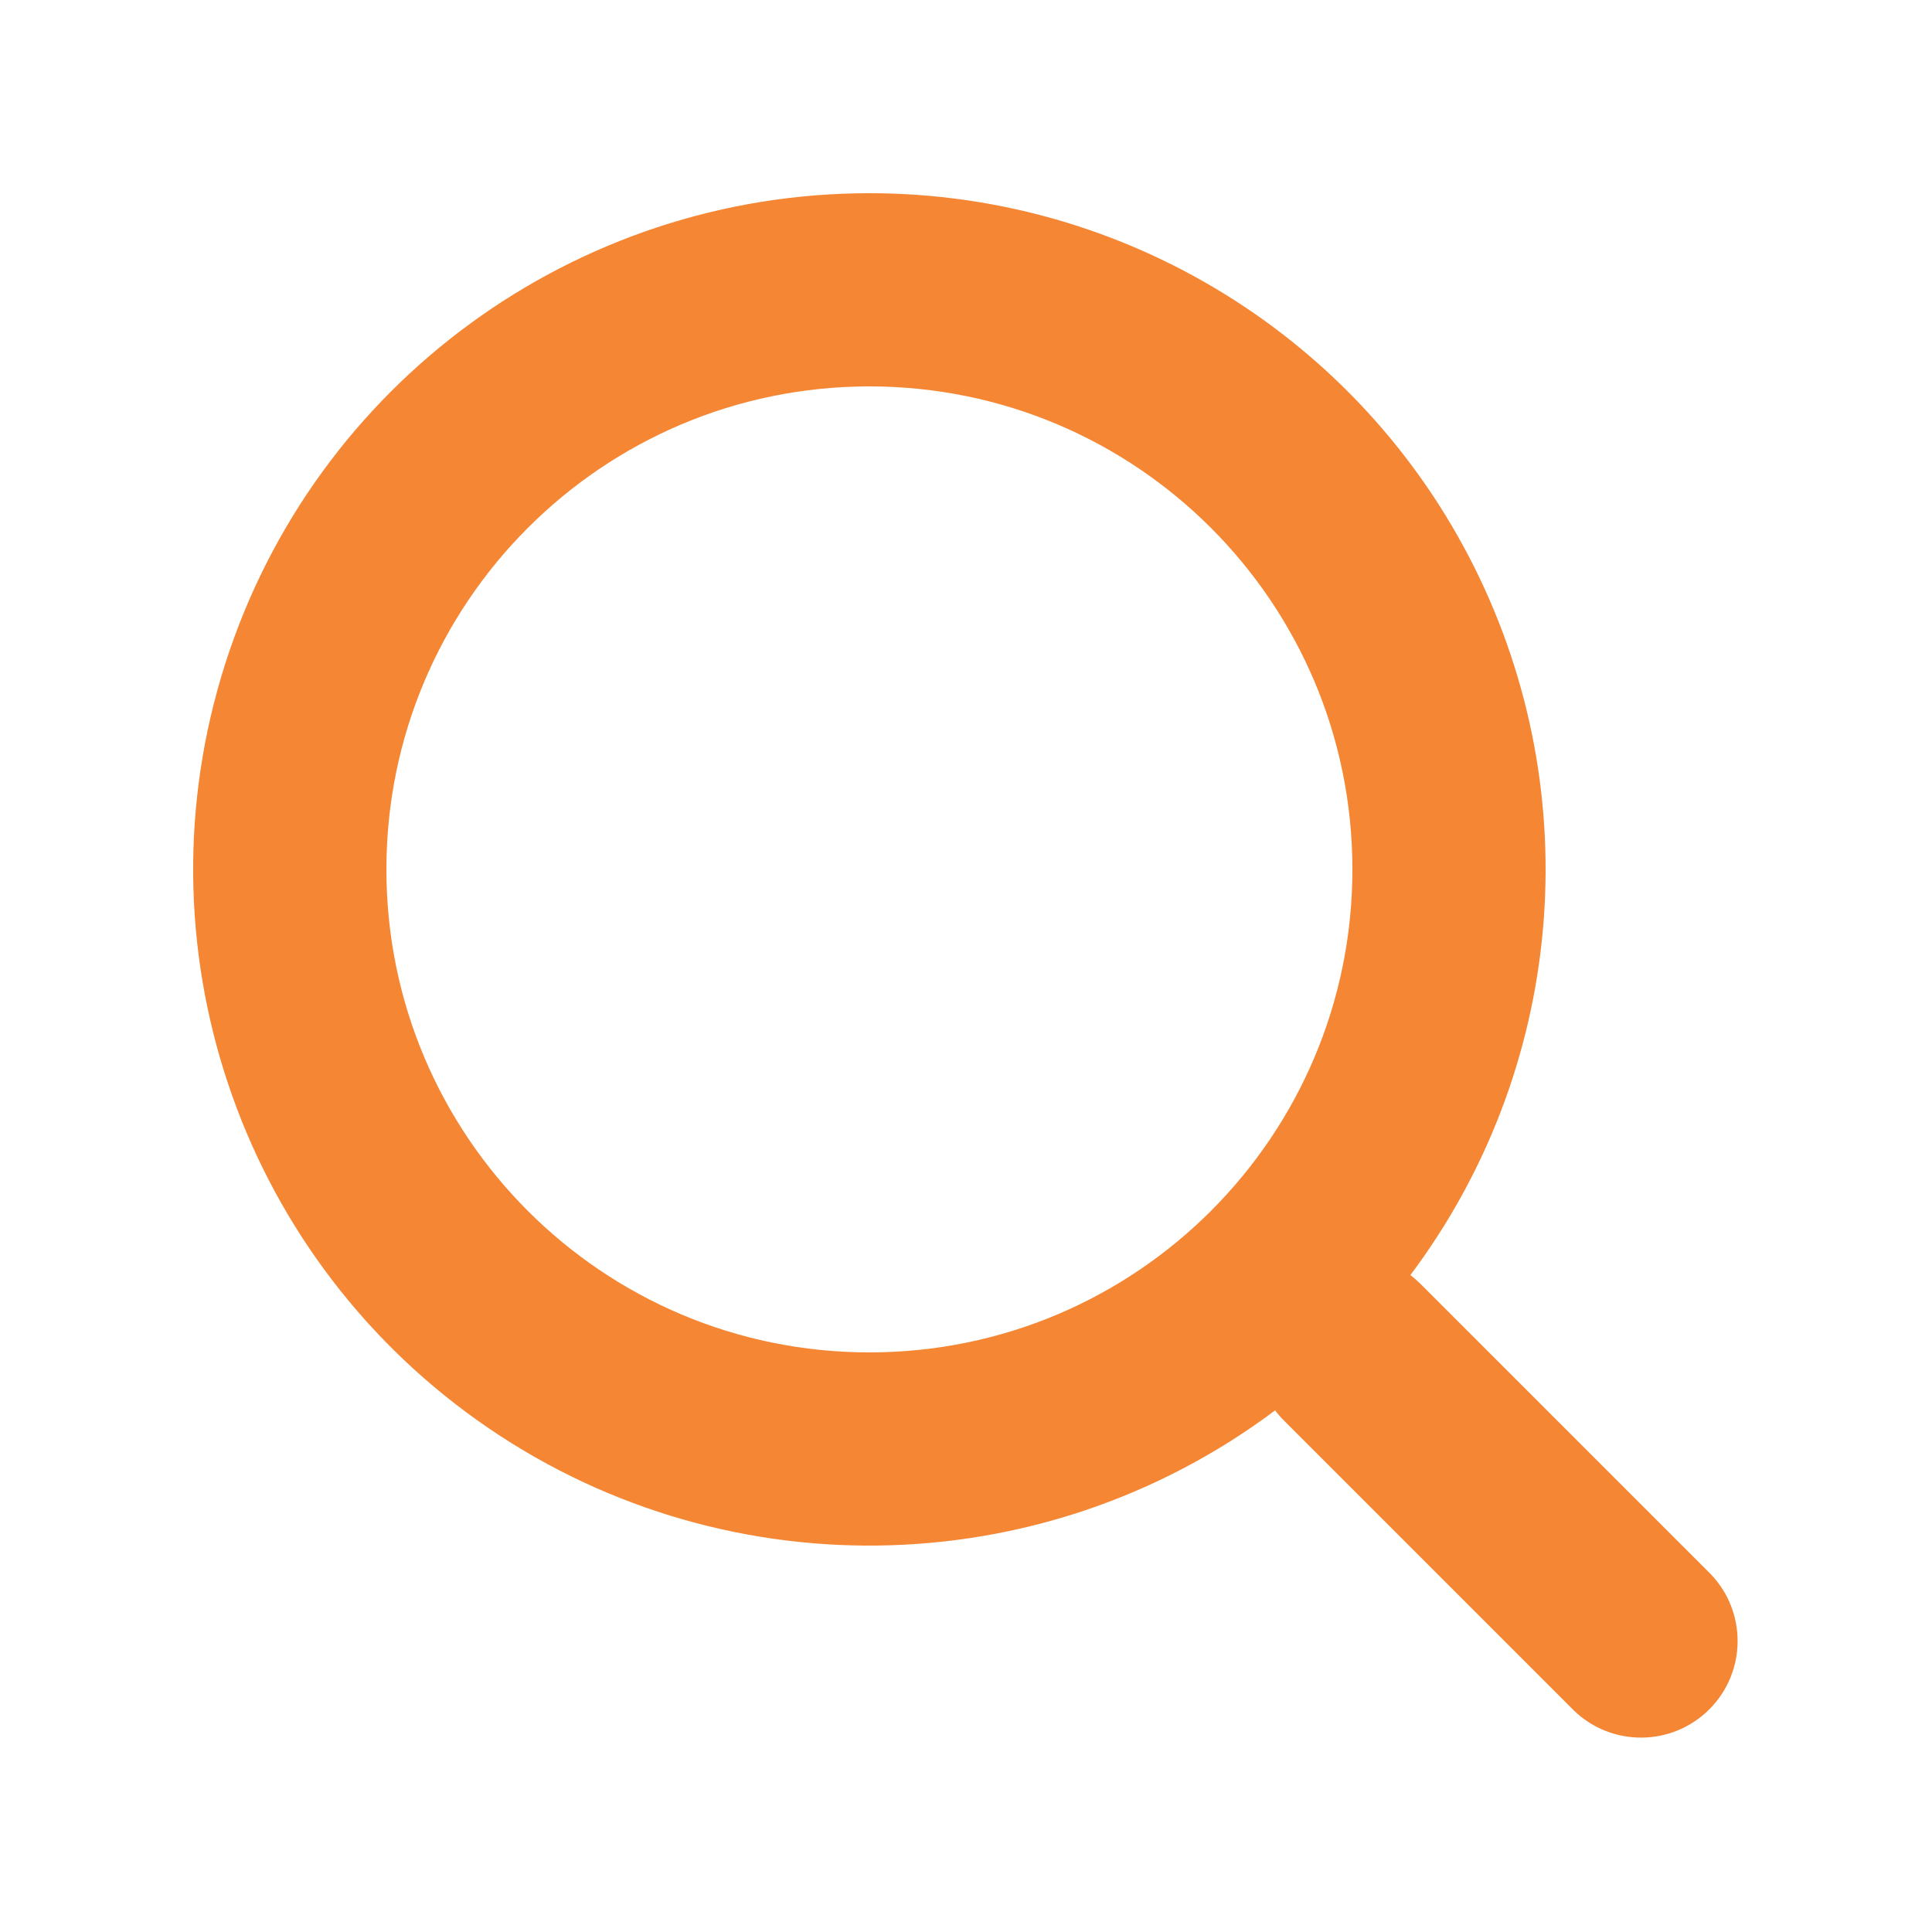
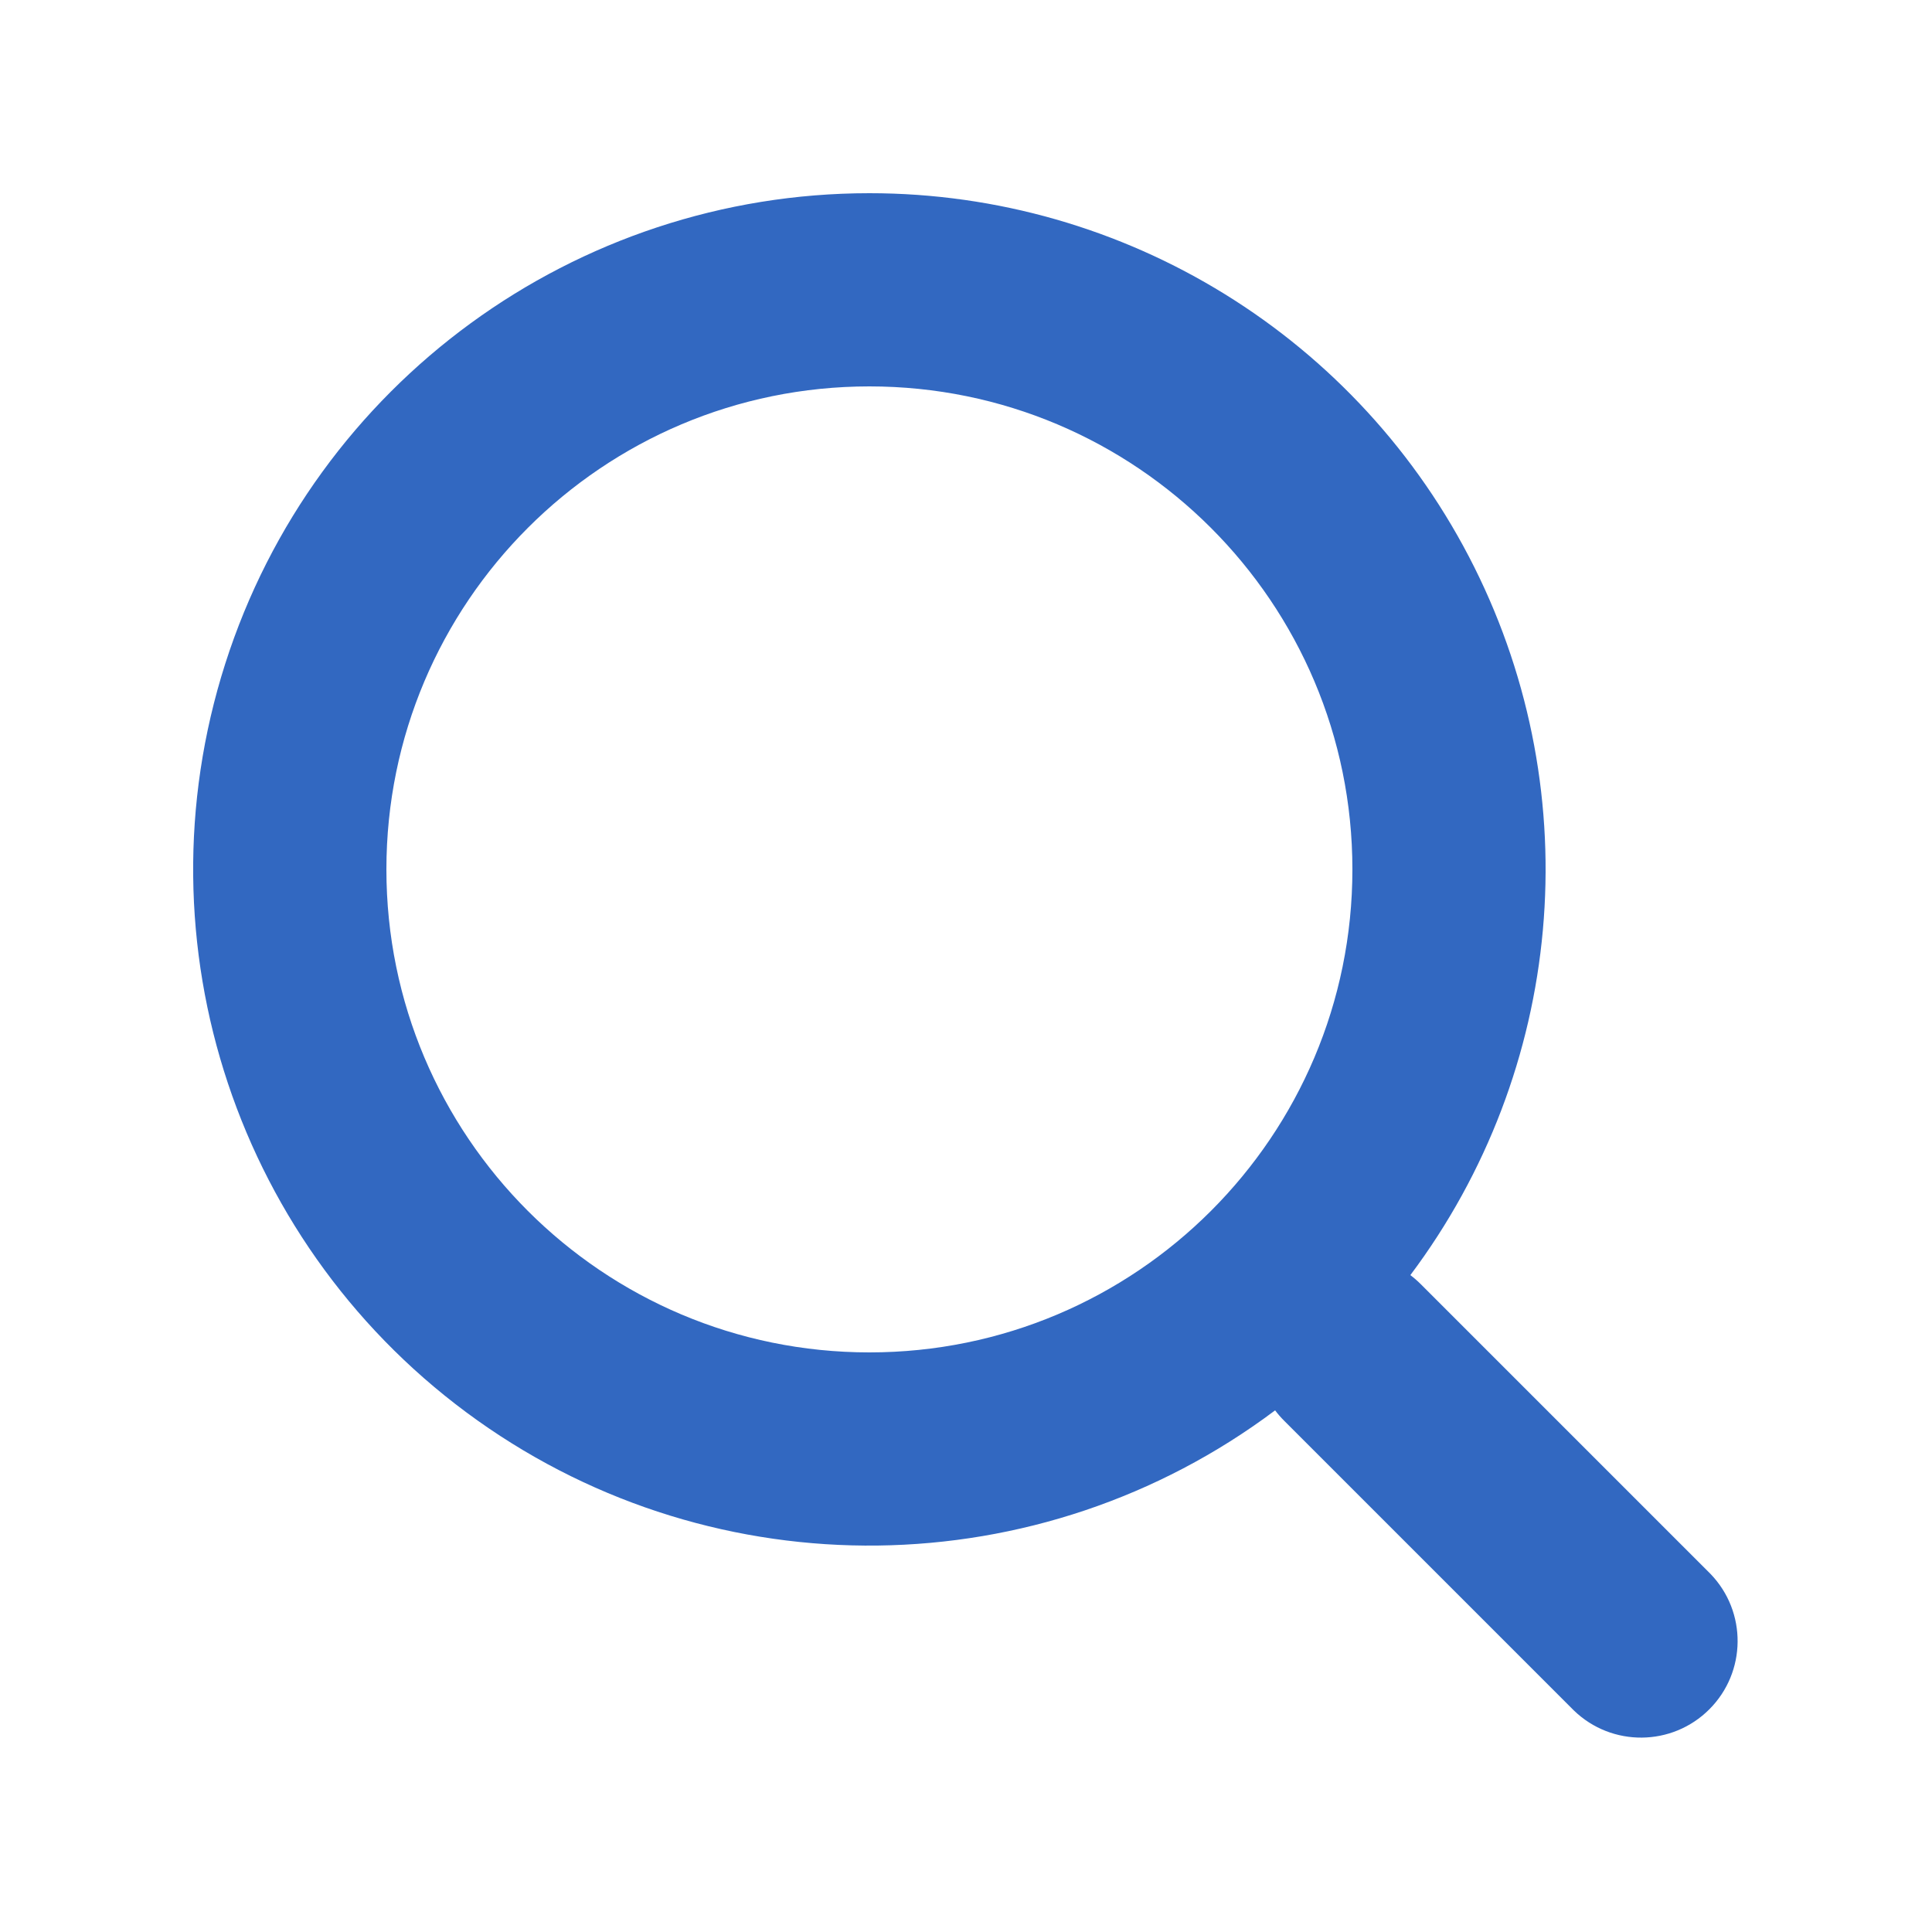
<svg xmlns="http://www.w3.org/2000/svg" width="20px" height="20px" viewBox="0 0 20 20" fill="none">
-   <path fill="#f58634" fill-rule="evenodd" d="M4 9a5 5 0 1110 0A5 5 0 014 9zm5-7a7 7 0 104.2 12.6.999.999 0 00.093.107l3 3a1 1 0 001.414-1.414l-3-3a.999.999 0 00-.107-.093A7 7 0 009 2z" />
+   <path fill="#3268C1" fill-rule="evenodd" d="M4 9a5 5 0 1110 0A5 5 0 014 9zm5-7a7 7 0 104.2 12.6.999.999 0 00.093.107l3 3a1 1 0 001.414-1.414l-3-3a.999.999 0 00-.107-.093A7 7 0 009 2z" />
</svg>
